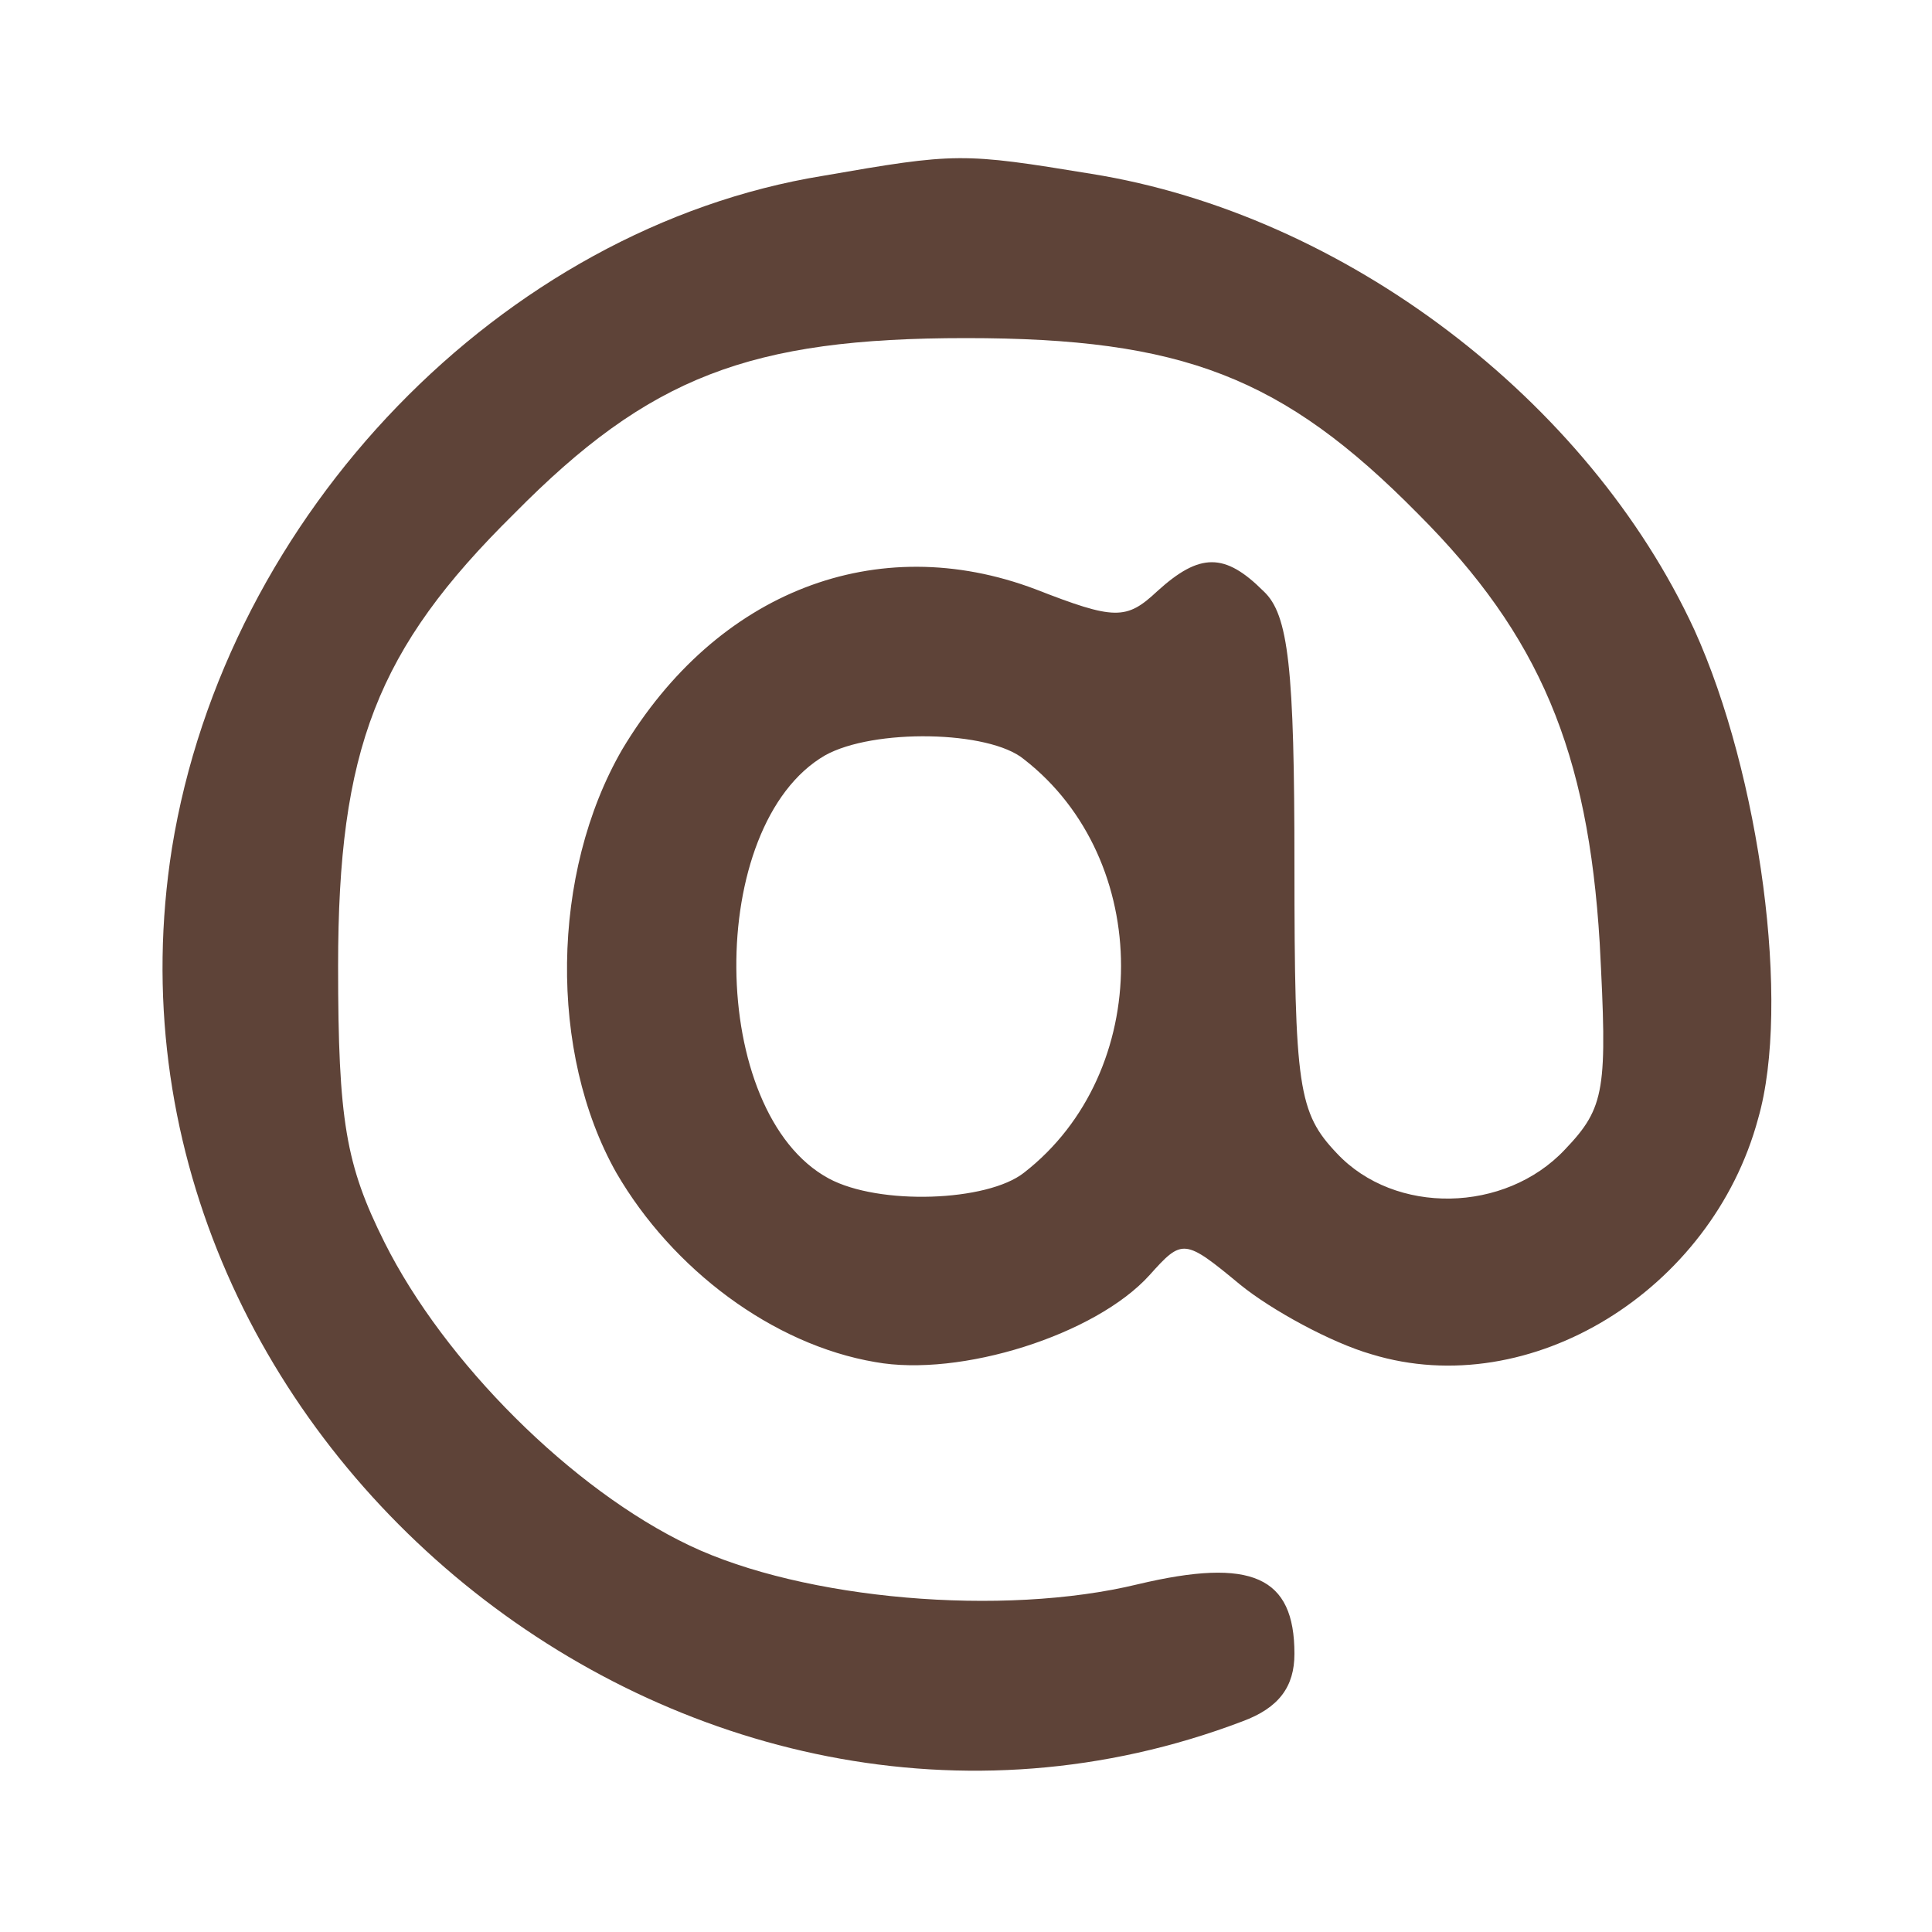
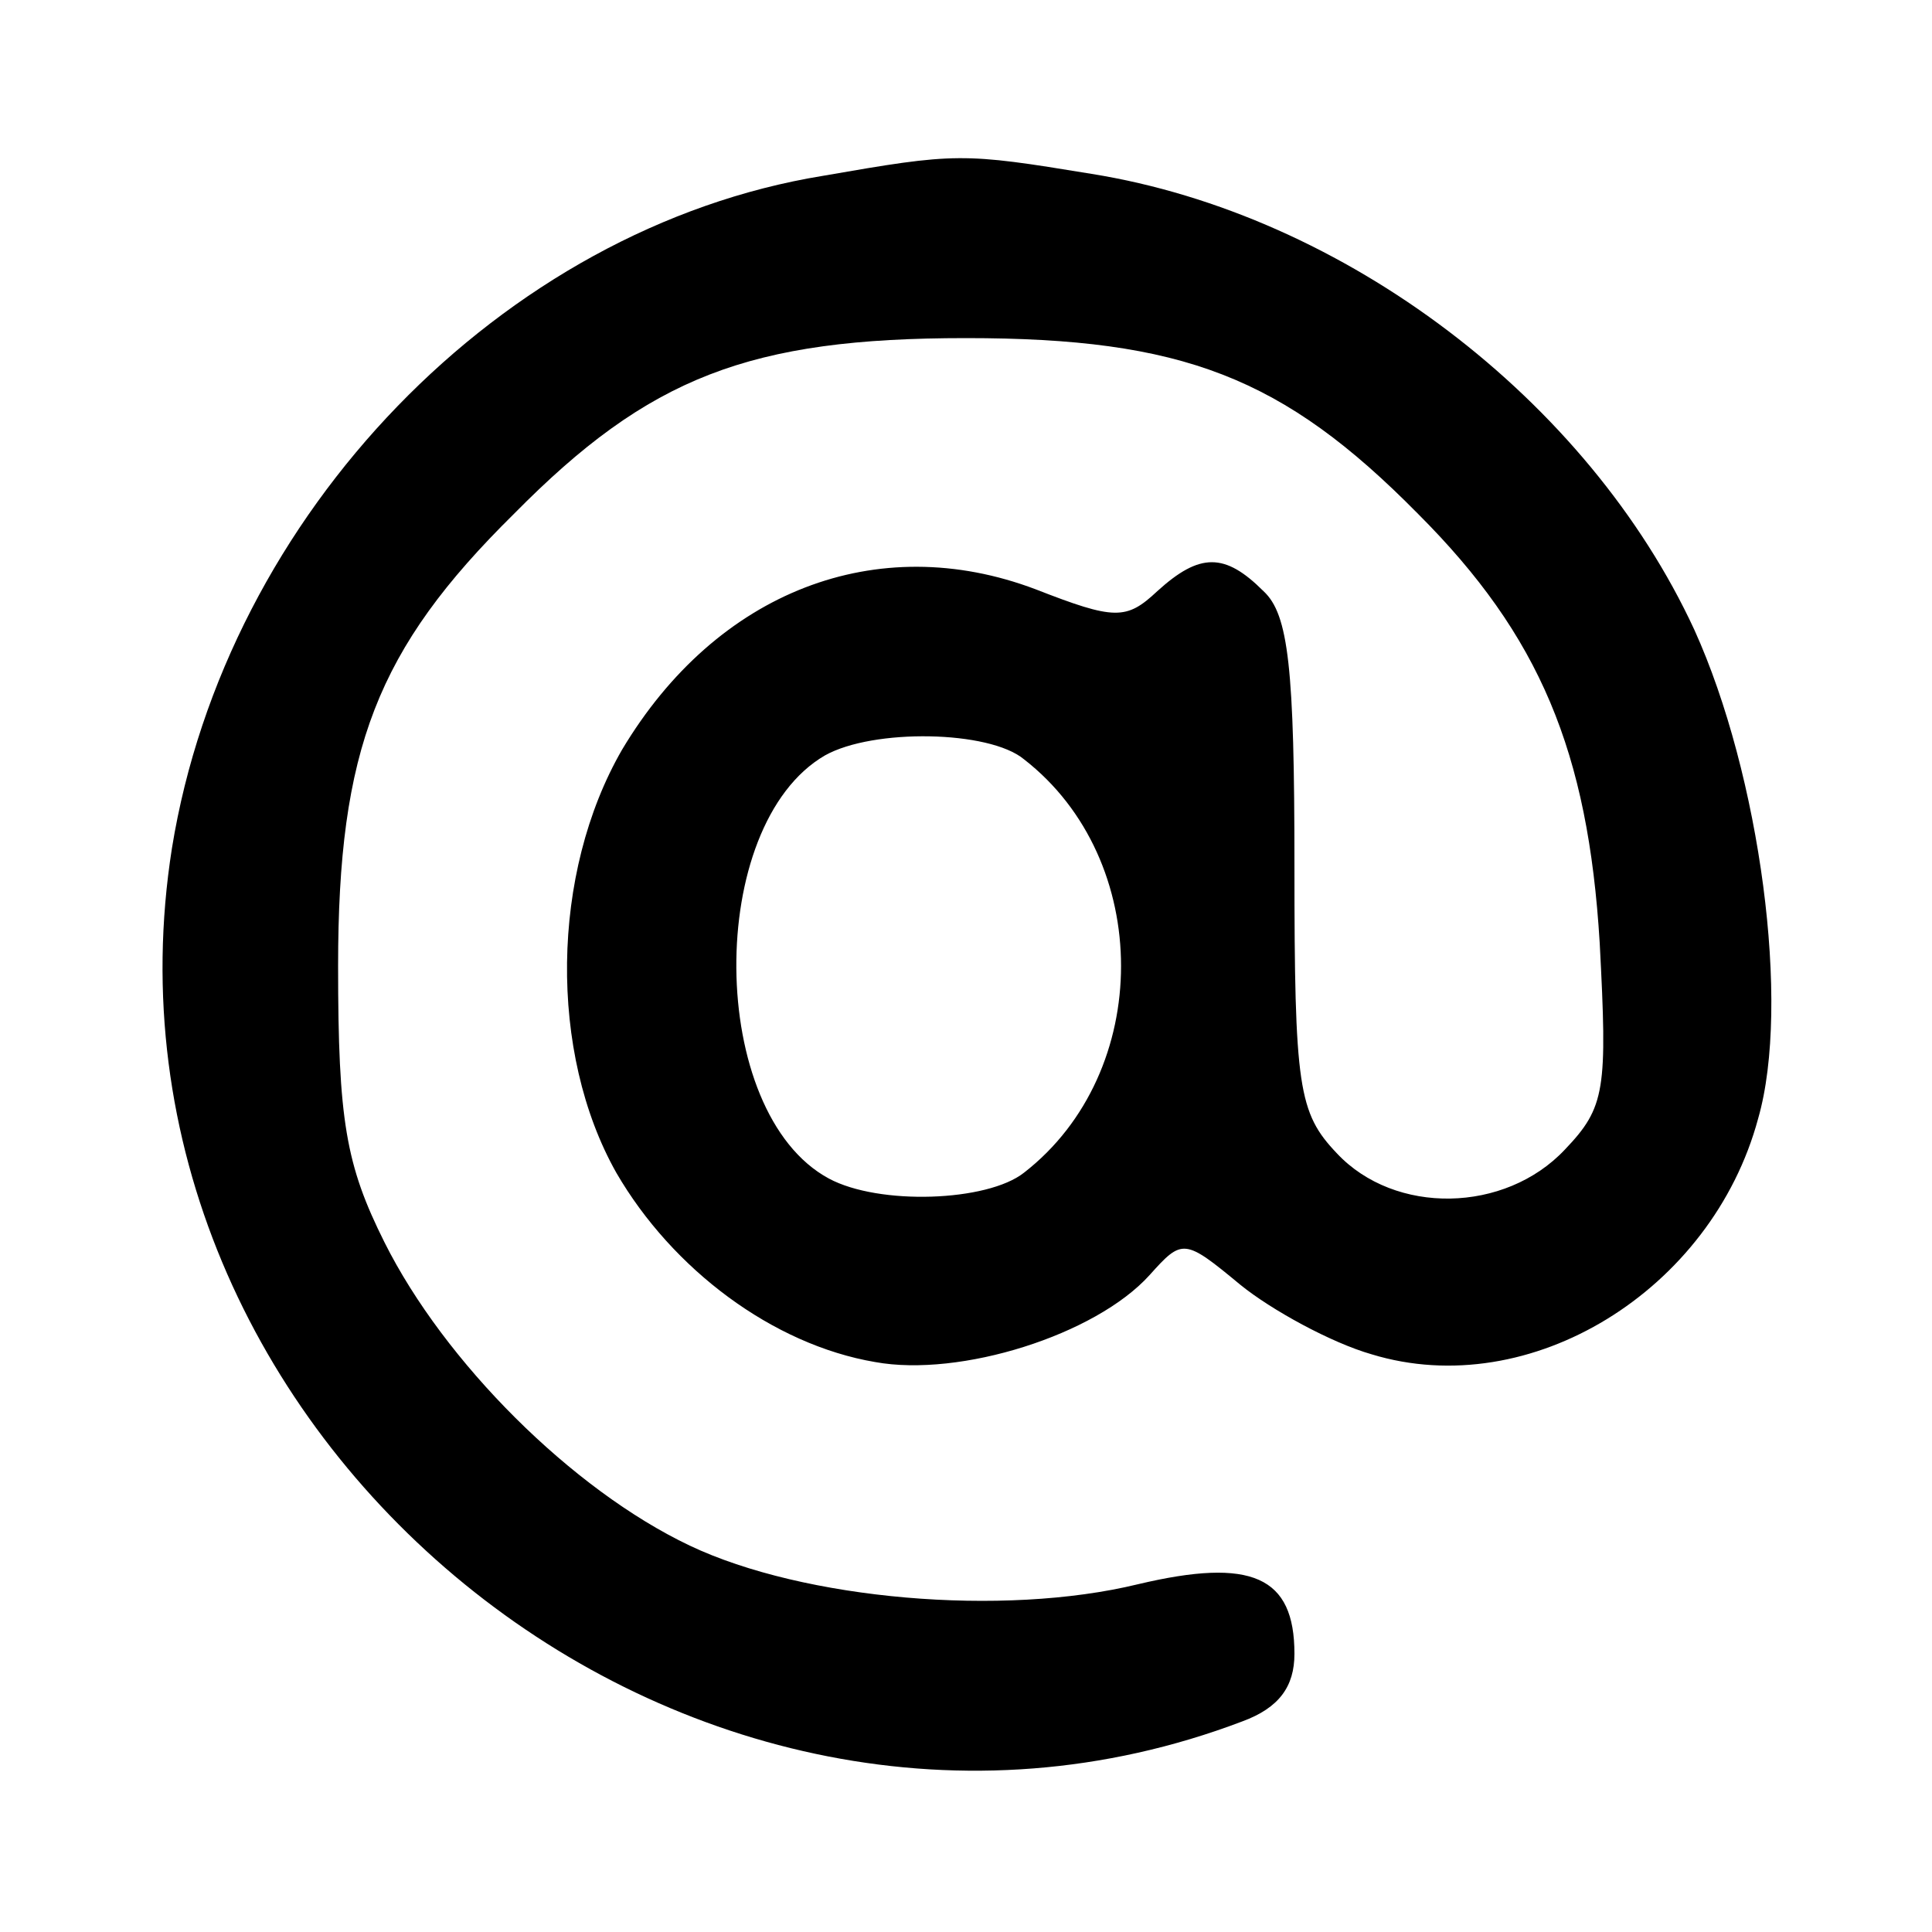
- <svg xmlns="http://www.w3.org/2000/svg" version="1.0" width="100pt" height="100pt" viewBox="0 0 100 100" preserveAspectRatio="xMidYMid meet">
-   <g transform="translate(0,100) scale(0.1,-0.1)" fill="#5E4338" stroke="none">
+ <svg xmlns="http://www.w3.org/2000/svg" version="1.0" viewBox="0 0 100 100" preserveAspectRatio="xMidYMid meet">
+   <g transform="translate(0,100) scale(0.1,-0.1)" stroke="none">
    <path d="M426 909 c-166 -27 -309 -175 -337 -348 -48 -304 267 -561 554 -452 19 7 27 18 27 35 0 40 -22 50 -81 36 -70 -17 -173 -8 -232 20 -61 29 -127 95 -158 157 -20 40 -24 63 -24 143 0 112 20 164 91 234 70 71 122 91 234 91 112 0 164 -20 234 -91 63 -63 88 -123 94 -222 4 -76 3 -85 -18 -107 -31 -33 -88 -34 -118 -2 -20 21 -22 34 -22 149 0 102 -3 130 -16 142 -20 20 -33 20 -55 0 -16 -15 -22 -15 -63 1 -82 31 -165 -1 -214 -83 -37 -64 -38 -157 -3 -219 29 -50 81 -89 134 -98 44 -8 114 14 142 45 17 19 18 19 47 -5 16 -13 47 -30 68 -36 82 -25 176 33 200 122 17 59 1 178 -33 253 -55 119 -181 215 -312 236 -67 11 -70 11 -139 -1z m104 -302 c67 -52 67 -162 0 -214 -19 -15 -75 -17 -101 -3 -63 34 -64 183 -2 219 25 14 85 13 103 -2z" />
  </g>
</svg>
